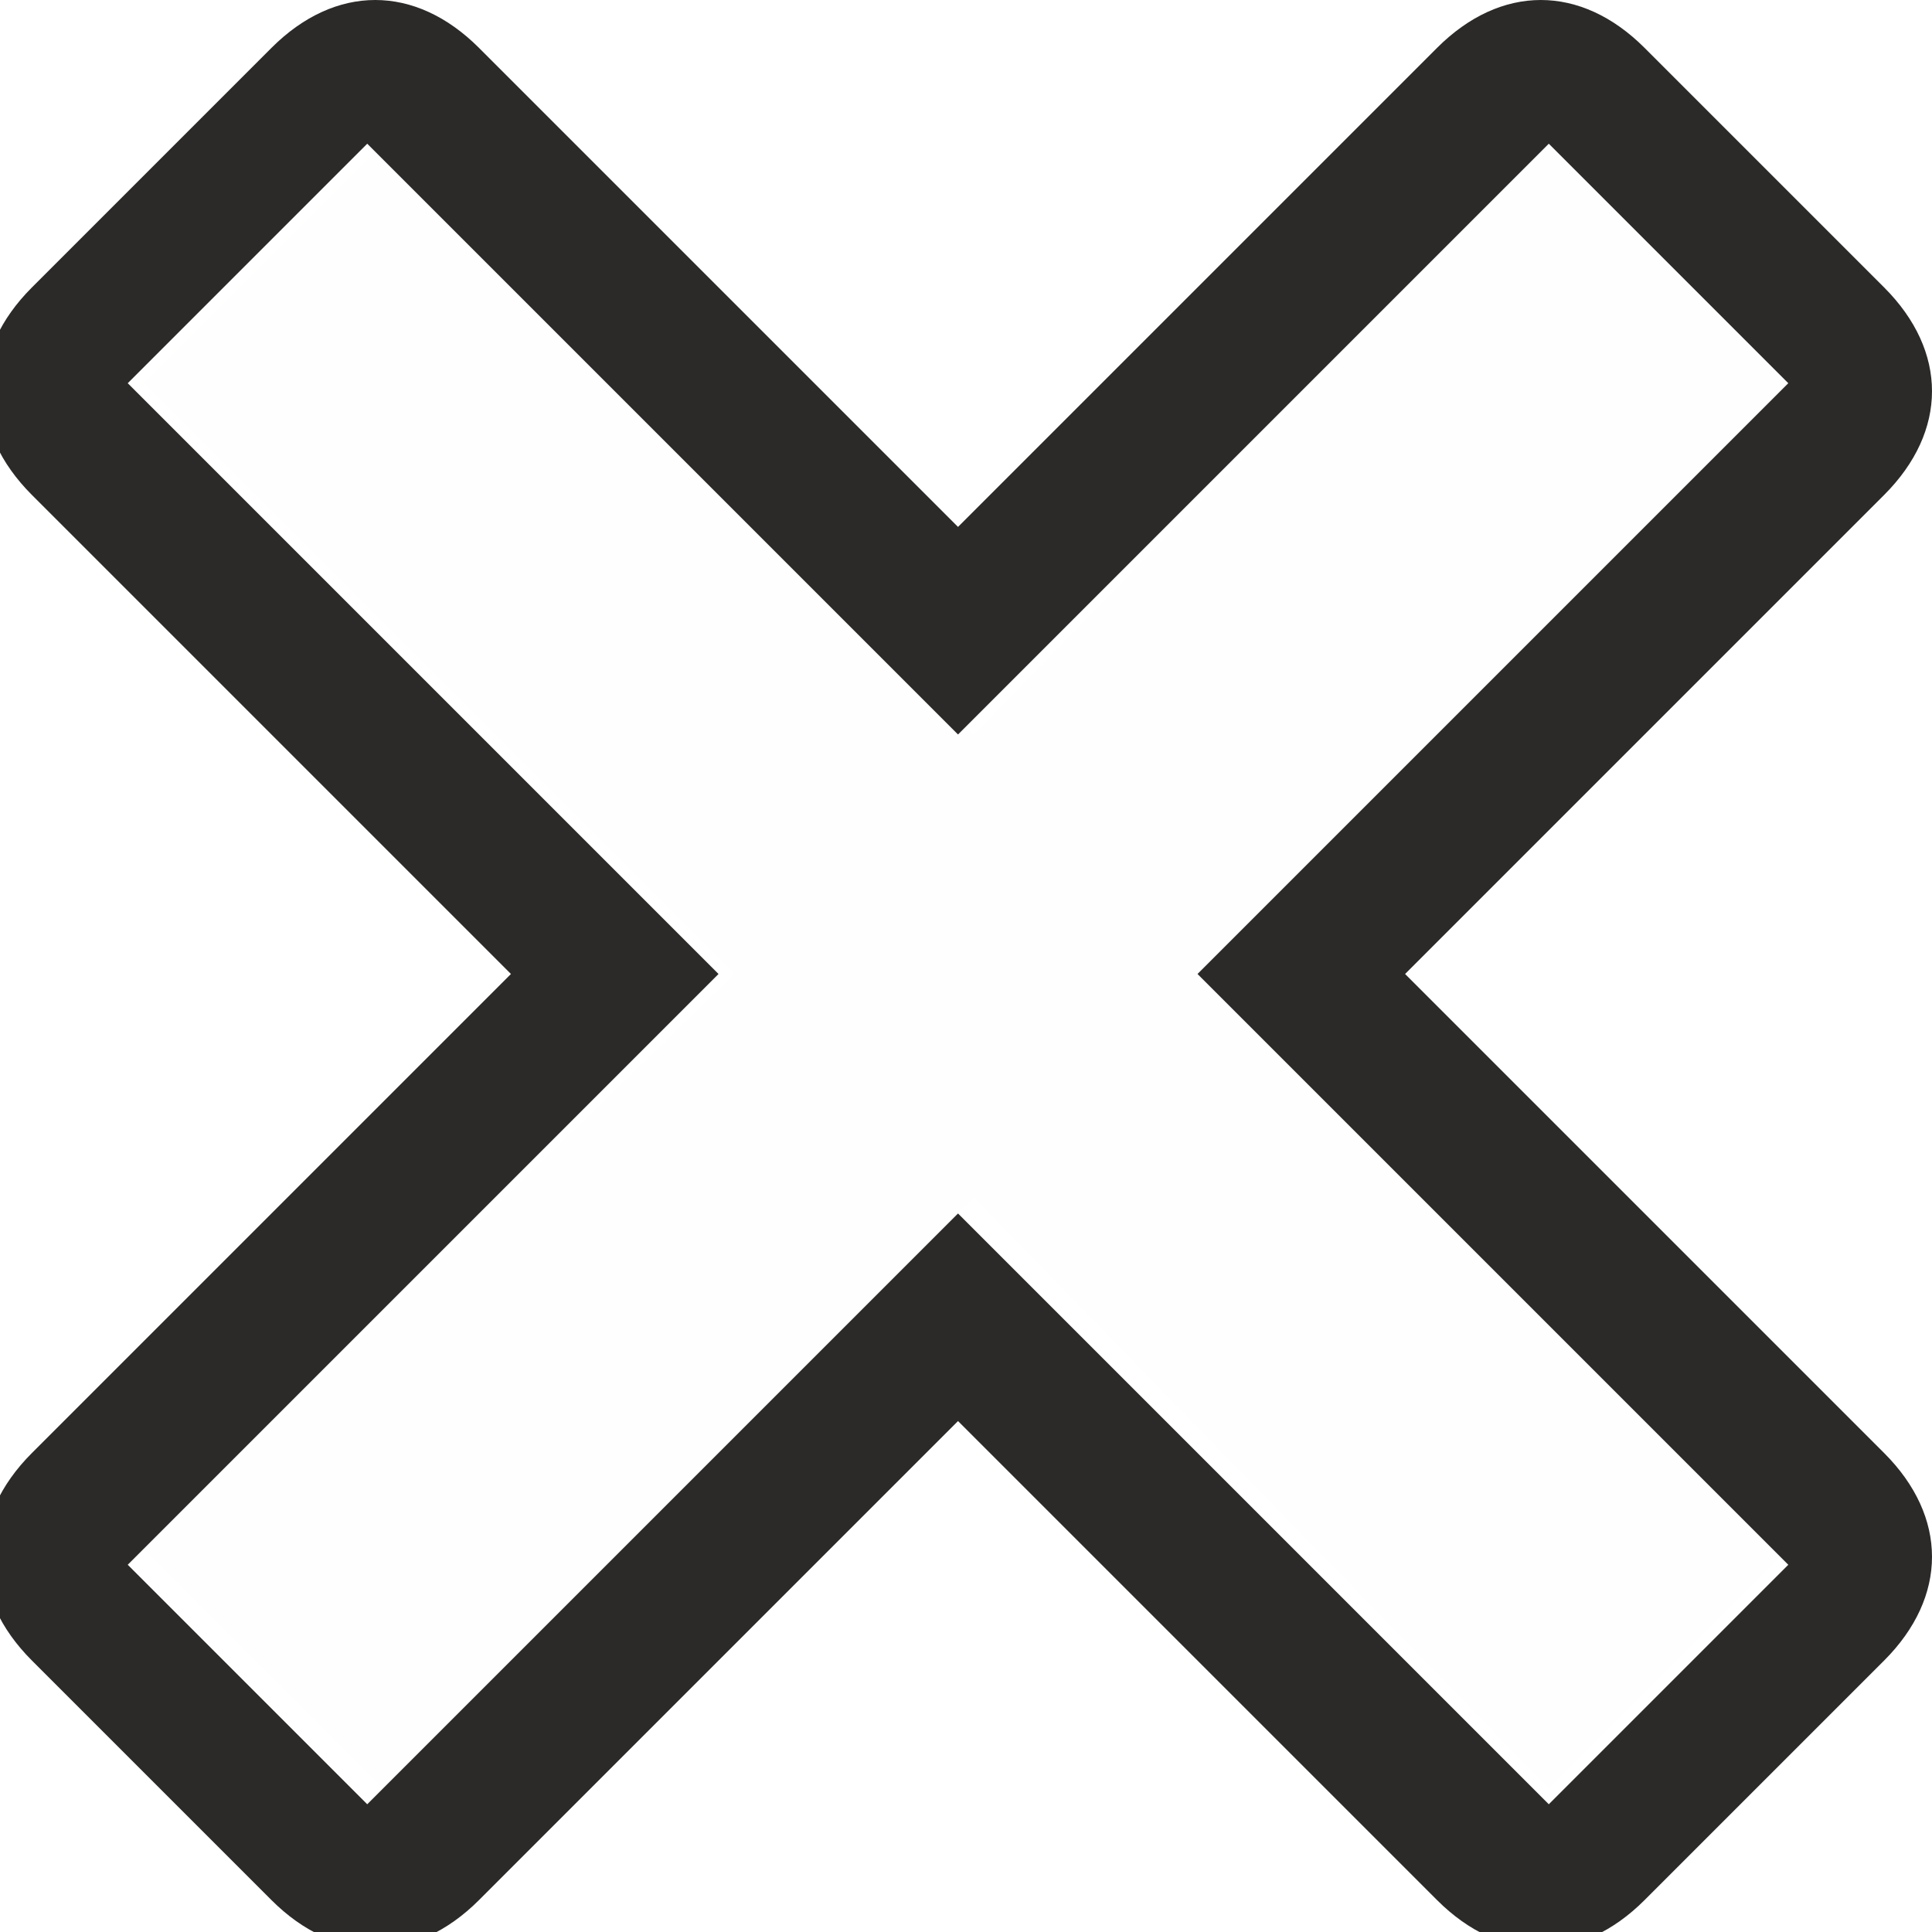
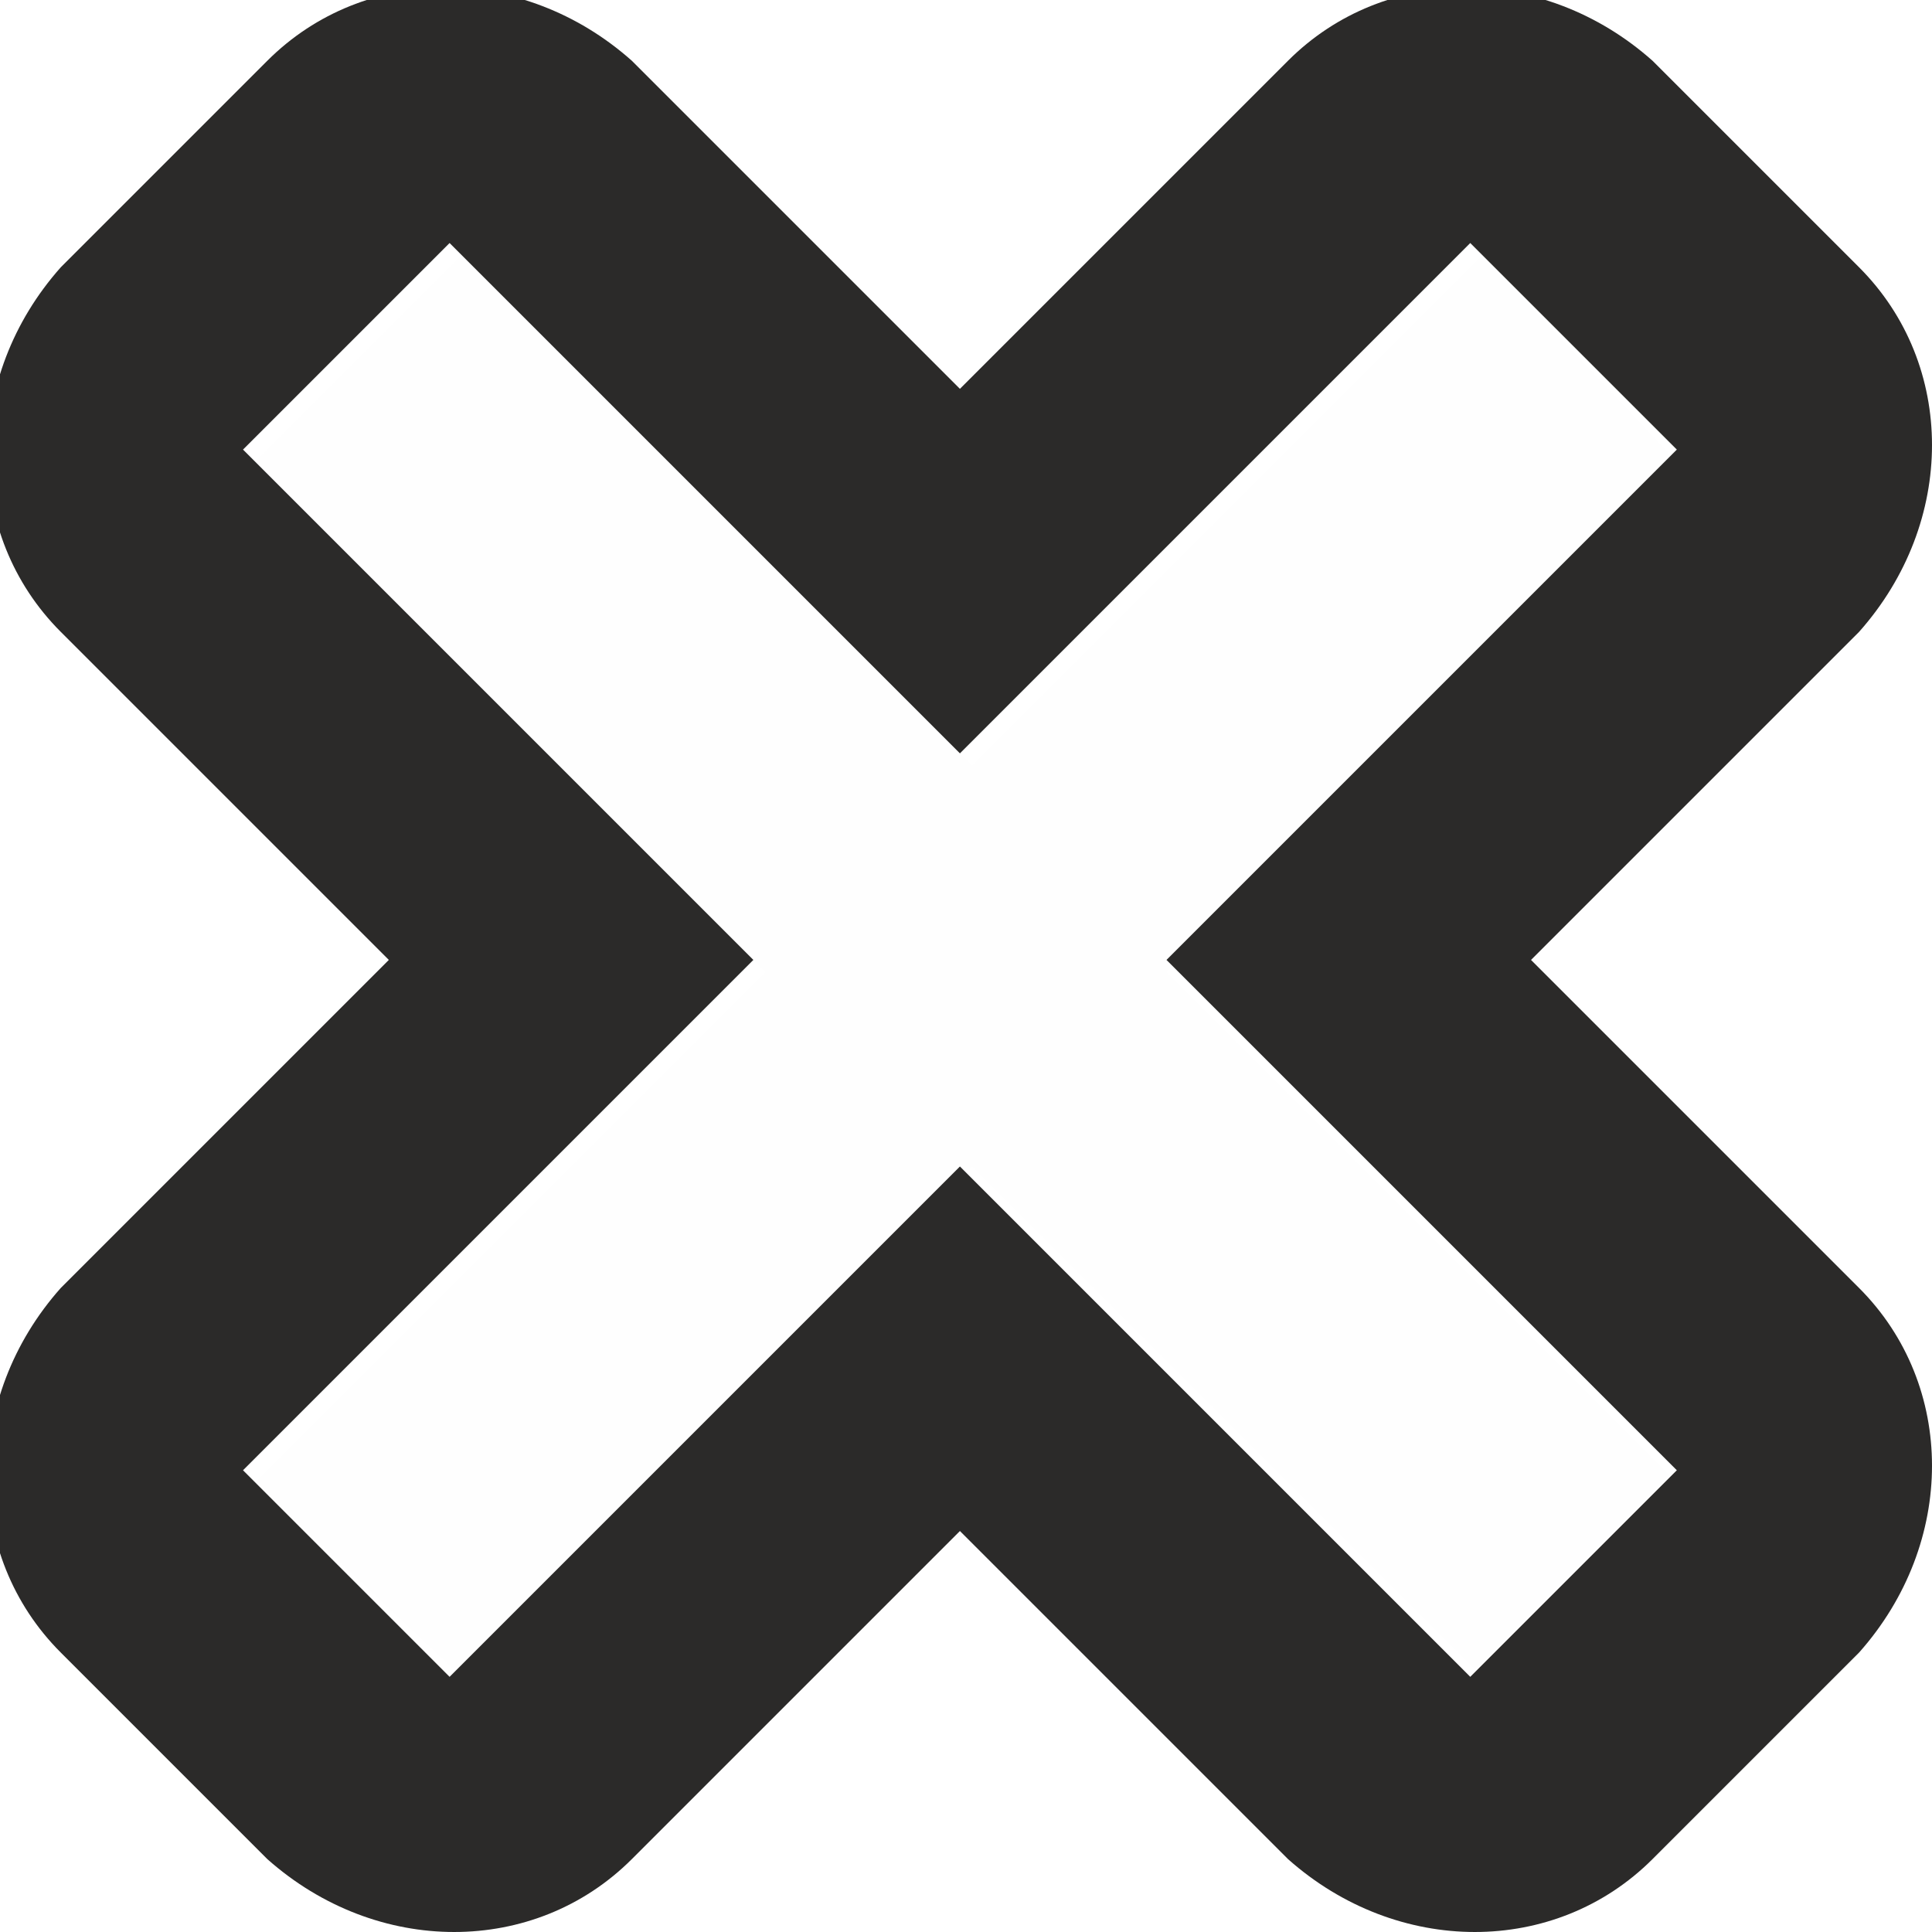
- <svg xmlns="http://www.w3.org/2000/svg" xml:space="preserve" width="4.659mm" height="4.659mm" version="1.1" style="shape-rendering:geometricPrecision; text-rendering:geometricPrecision; image-rendering:optimizeQuality; fill-rule:evenodd; clip-rule:evenodd" viewBox="0 0 1.21 1.21">
+ <svg xmlns="http://www.w3.org/2000/svg" xml:space="preserve" width="5.365mm" height="5.365mm" version="1.1" style="shape-rendering:geometricPrecision; text-rendering:geometricPrecision; image-rendering:optimizeQuality; fill-rule:evenodd; clip-rule:evenodd" viewBox="0 0 1.59 1.59">
  <defs>
    <style type="text/css">
   
    .fil0 {fill:#FEFEFE}
    .fil1 {fill:#2B2A29}
   
  </style>
  </defs>
  <g id="Layer_x0020_1">
-     <polygon class="fil0" points="1.12,0.97 0.97,1.12 0.61,0.75 0.24,1.12 0.09,0.97 0.46,0.61 0.09,0.24 0.24,0.09 0.61,0.46 0.97,0.09 1.12,0.24 0.75,0.61 " />
-     <path class="fil1" d="M1.18 1.04l-0.15 0.15c-0.04,0.04 -0.09,0.04 -0.13,0l-0.3 -0.3 -0.3 0.3c-0.04,0.04 -0.09,0.04 -0.13,0l-0.15 -0.15c-0.04,-0.04 -0.04,-0.09 0,-0.13l0.3 -0.3 -0.3 -0.3c-0.04,-0.04 -0.04,-0.09 0,-0.13l0.15 -0.15c0.04,-0.04 0.09,-0.04 0.13,0l0.3 0.3 0.3 -0.3c0.04,-0.04 0.09,-0.04 0.13,0l0.15 0.15c0.04,0.04 0.04,0.09 0,0.13l-0.3 0.3 0.3 0.3c0.04,0.04 0.04,0.09 0,0.13zm-0.06 -0.06l-0.15 0.15 -0.37 -0.37 -0.37 0.37 -0.15 -0.15 0.37 -0.37 -0.37 -0.37 0.15 -0.15 0.37 0.37 0.37 -0.37 0.15 0.15 -0.37 0.37 0.37 0.37z" />
+     <polygon class="fil0" points="1.38,1.22 1.22,1.38 0.8,0.96 0.38,1.38 0.21,1.22 0.63,0.8 0.21,0.38 0.38,0.21 0.8,0.63 1.22,0.21 1.38,0.38 0.96,0.8 " />
+     <path class="fil1" d="M1.53 1.36l-0.17 0.17c-0.08,0.08 -0.21,0.08 -0.3,0l-0.27 -0.27 -0.27 0.27c-0.08,0.08 -0.21,0.08 -0.3,0l-0.17 -0.17c-0.08,-0.08 -0.08,-0.21 0,-0.3l0.27 -0.27 -0.27 -0.27c-0.08,-0.08 -0.08,-0.21 0,-0.3l0.17 -0.17c0.08,-0.08 0.21,-0.08 0.3,0l0.27 0.27 0.27 -0.27c0.08,-0.08 0.21,-0.08 0.3,0l0.17 0.17c0.08,0.08 0.08,0.21 0,0.3l-0.27 0.27 0.27 0.27c0.08,0.08 0.08,0.21 0,0.3zm-0.15 -0.15l-0.17 0.17 -0.42 -0.42 -0.42 0.42 -0.17 -0.17 0.42 -0.42 -0.42 -0.42 0.17 -0.17 0.42 0.42 0.42 -0.42 0.17 0.17 -0.42 0.42 0.42 0.42z" />
  </g>
</svg>
